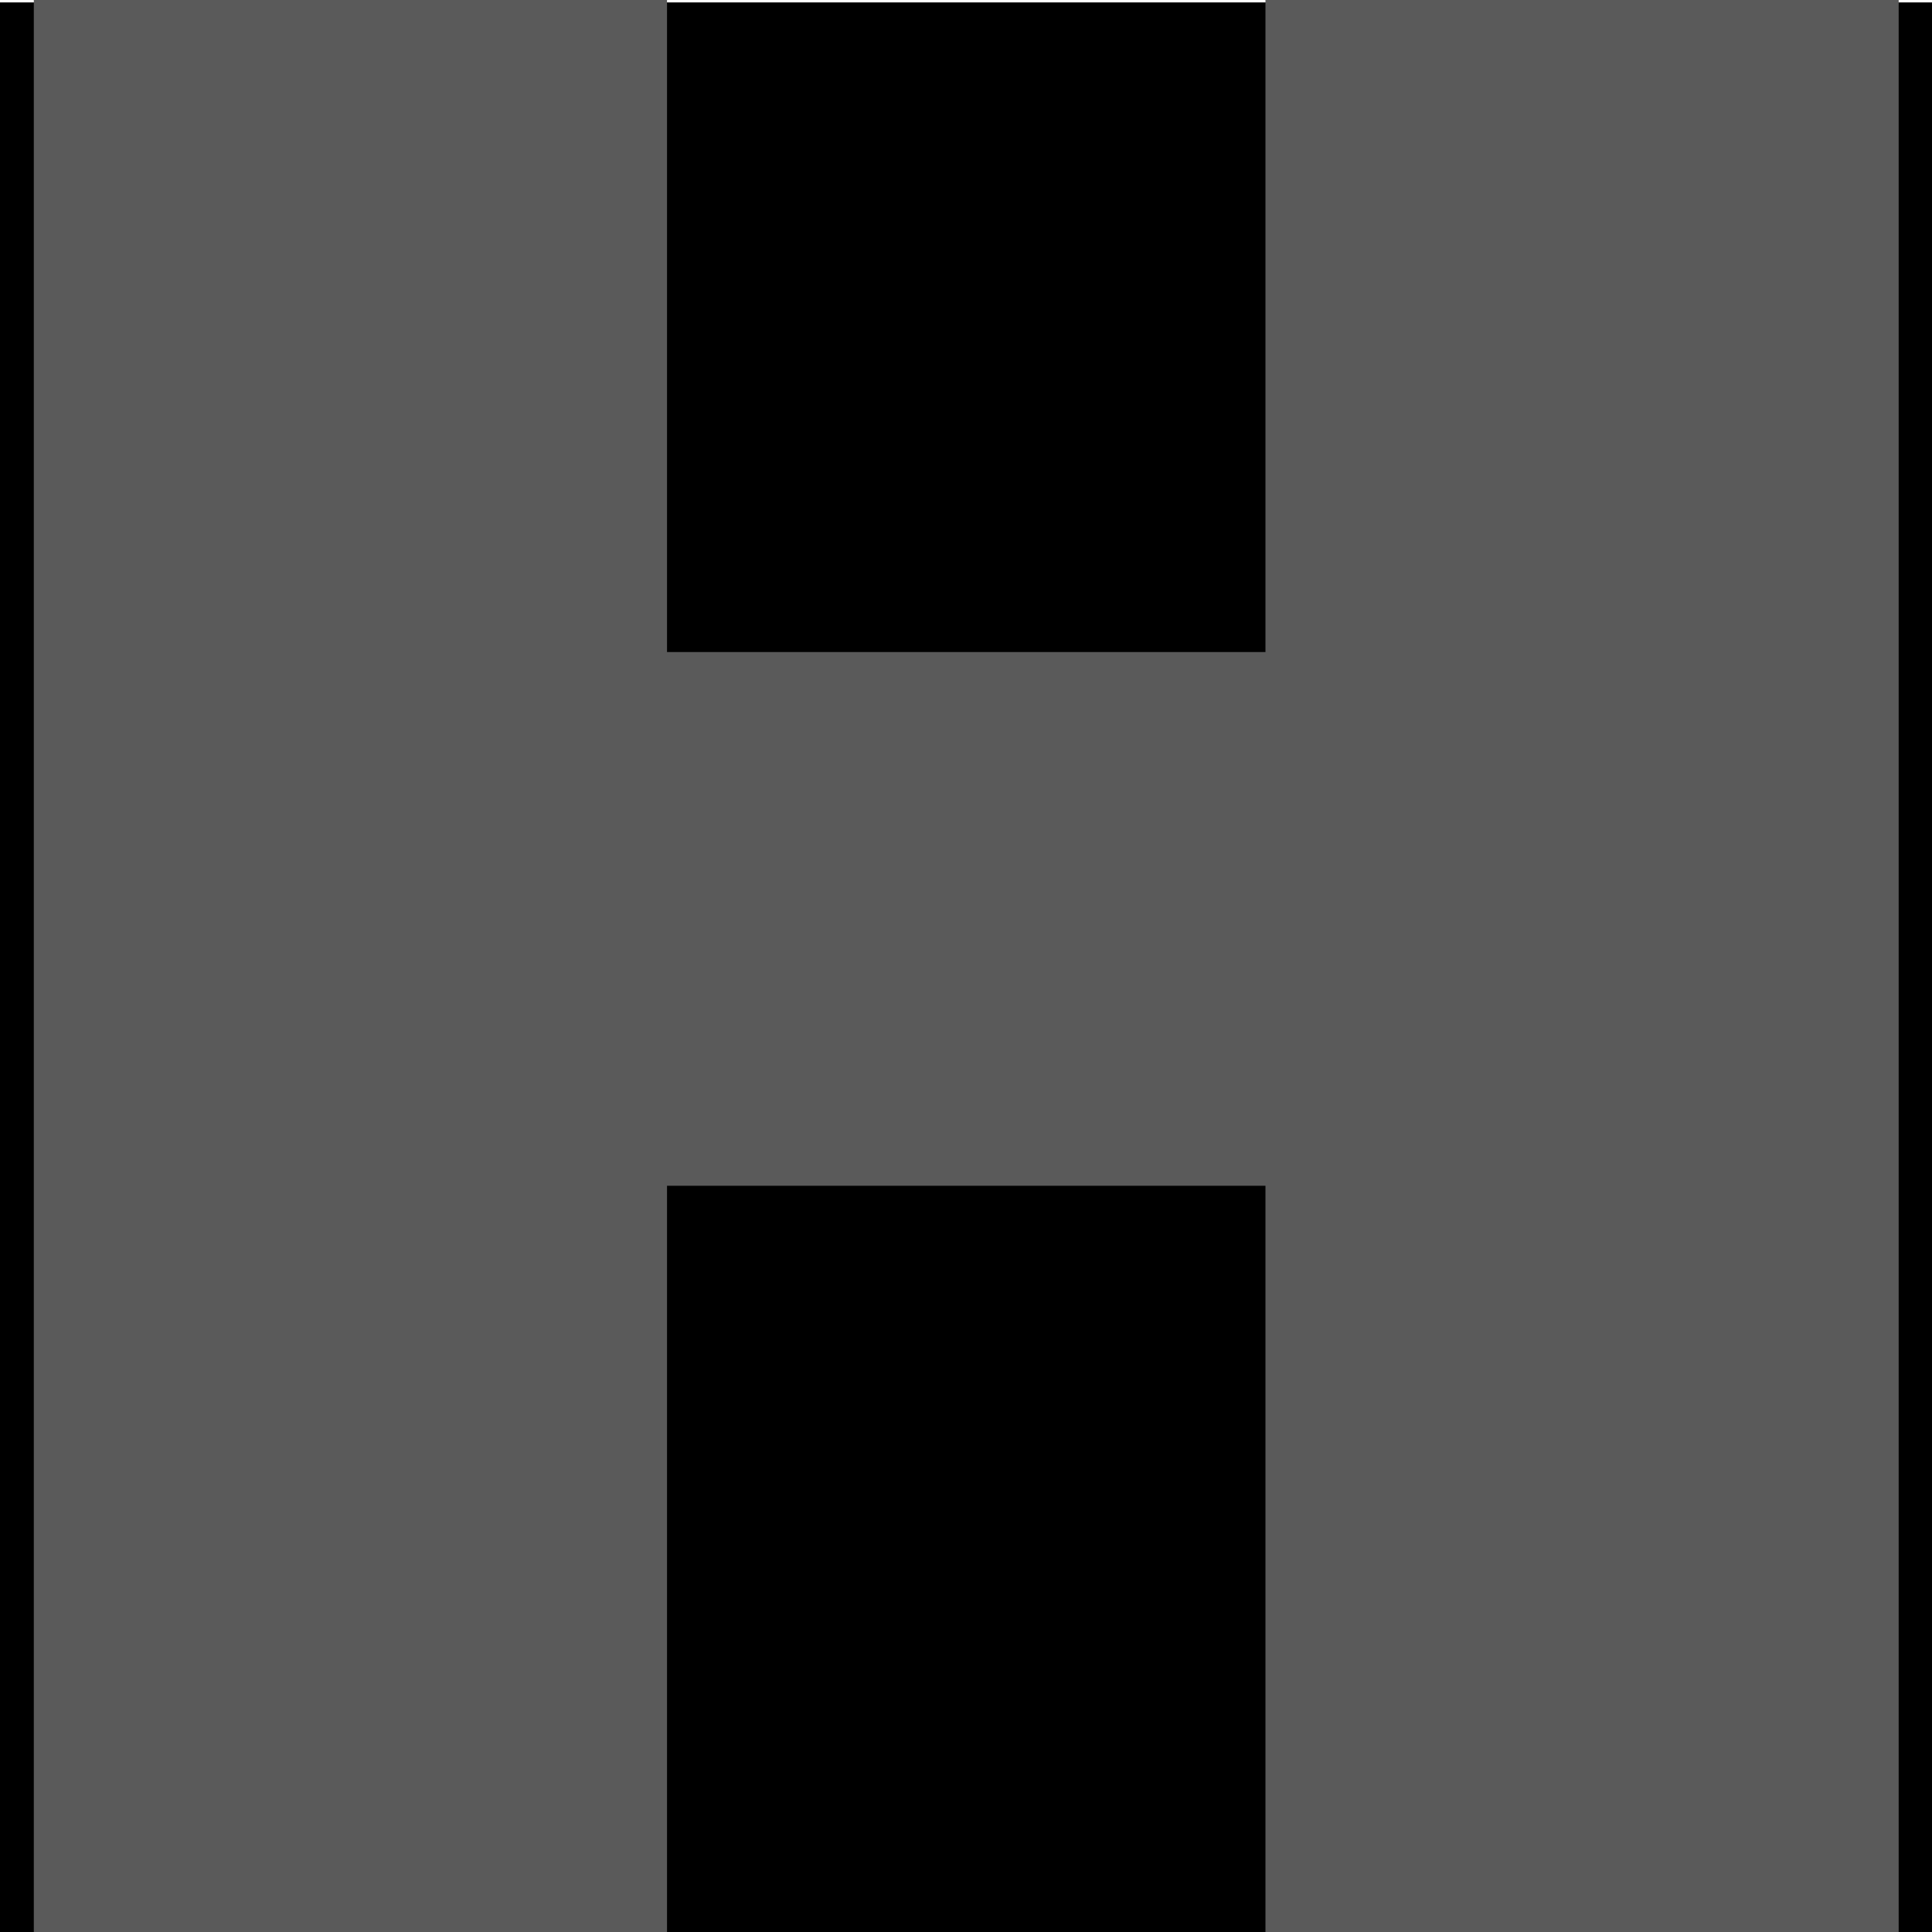
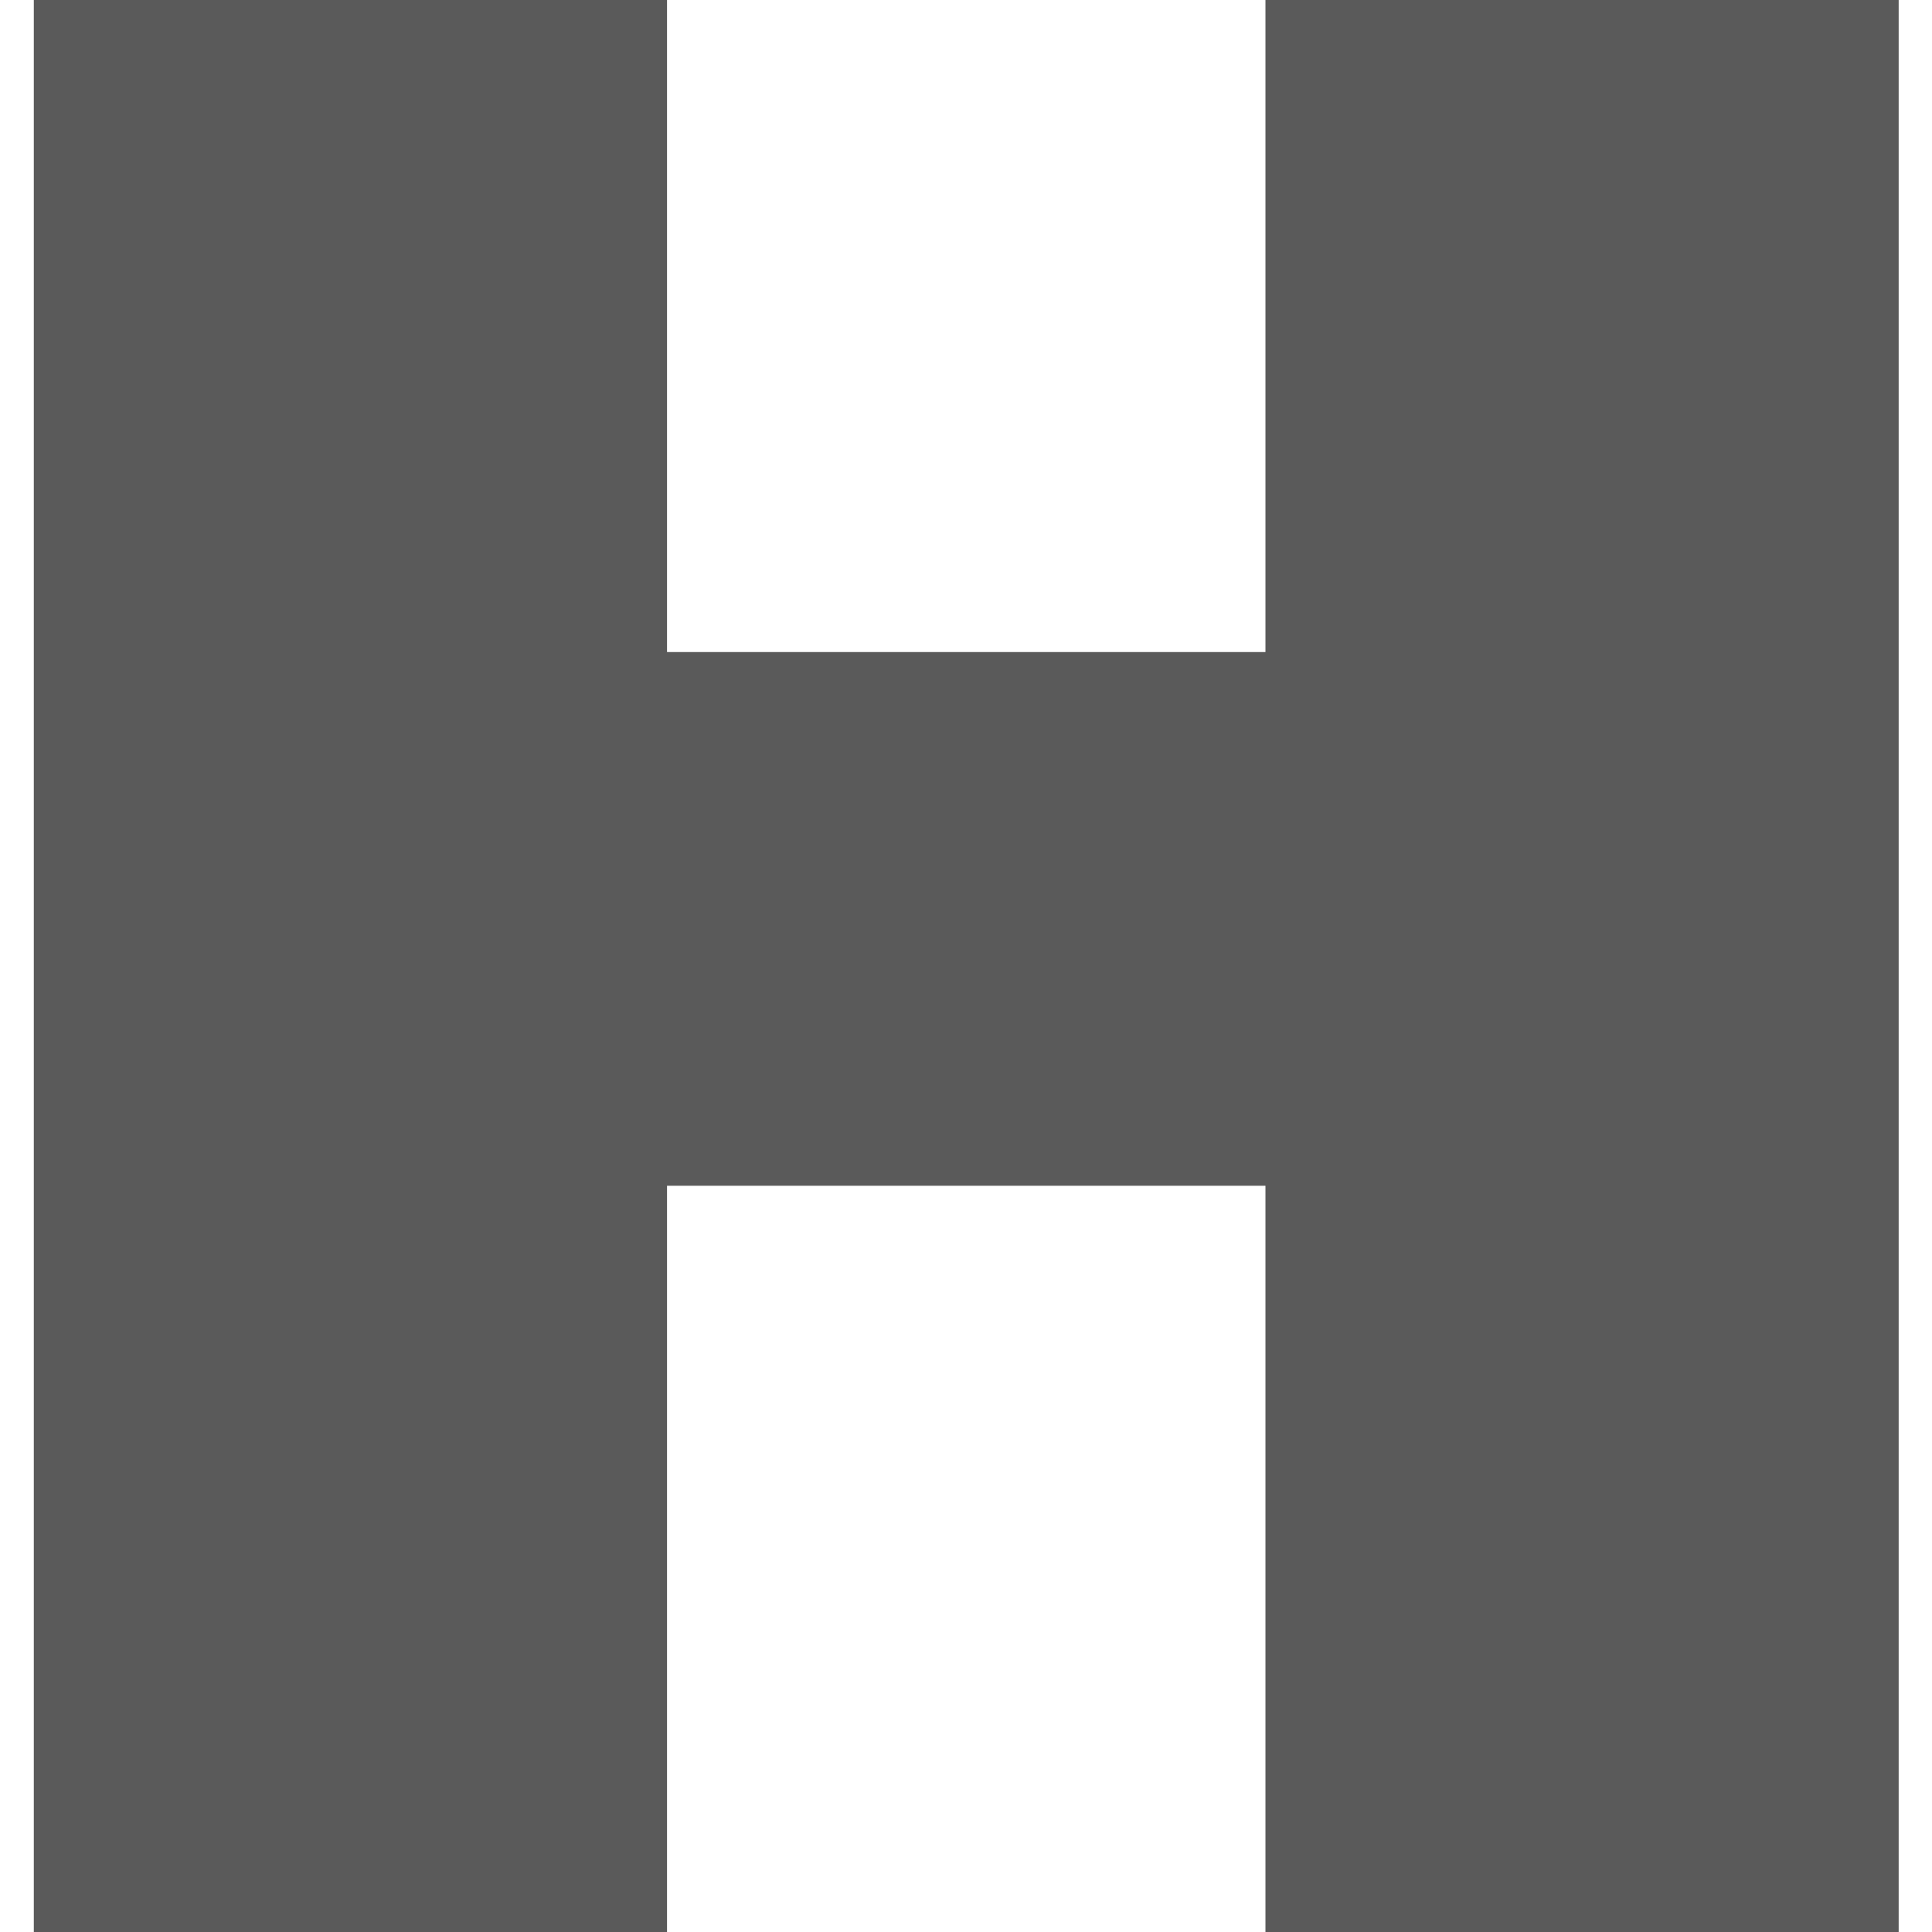
<svg xmlns="http://www.w3.org/2000/svg" id="_01" data-name="01" viewBox="0 0 40 40">
  <defs>
-     <style>.cls-2{fill:#5a5a5a;}</style>
+     <style>
+             .cls-2{fill:#5a5a5a;}
+         </style>
  </defs>
-   <rect class="cls-1" y="0.05" width="40" height="40" />
-   <path class="cls-2" d="M.7,40V0H13.81v13.5H26.2V0H39.31V40H26.2V24.55H13.81V40Z" />
+   <path d="M.7,40V0H13.81v13.5H26.2V0H39.31V40H26.2V24.55H13.81V40Z" class="cls-2" />
</svg>
